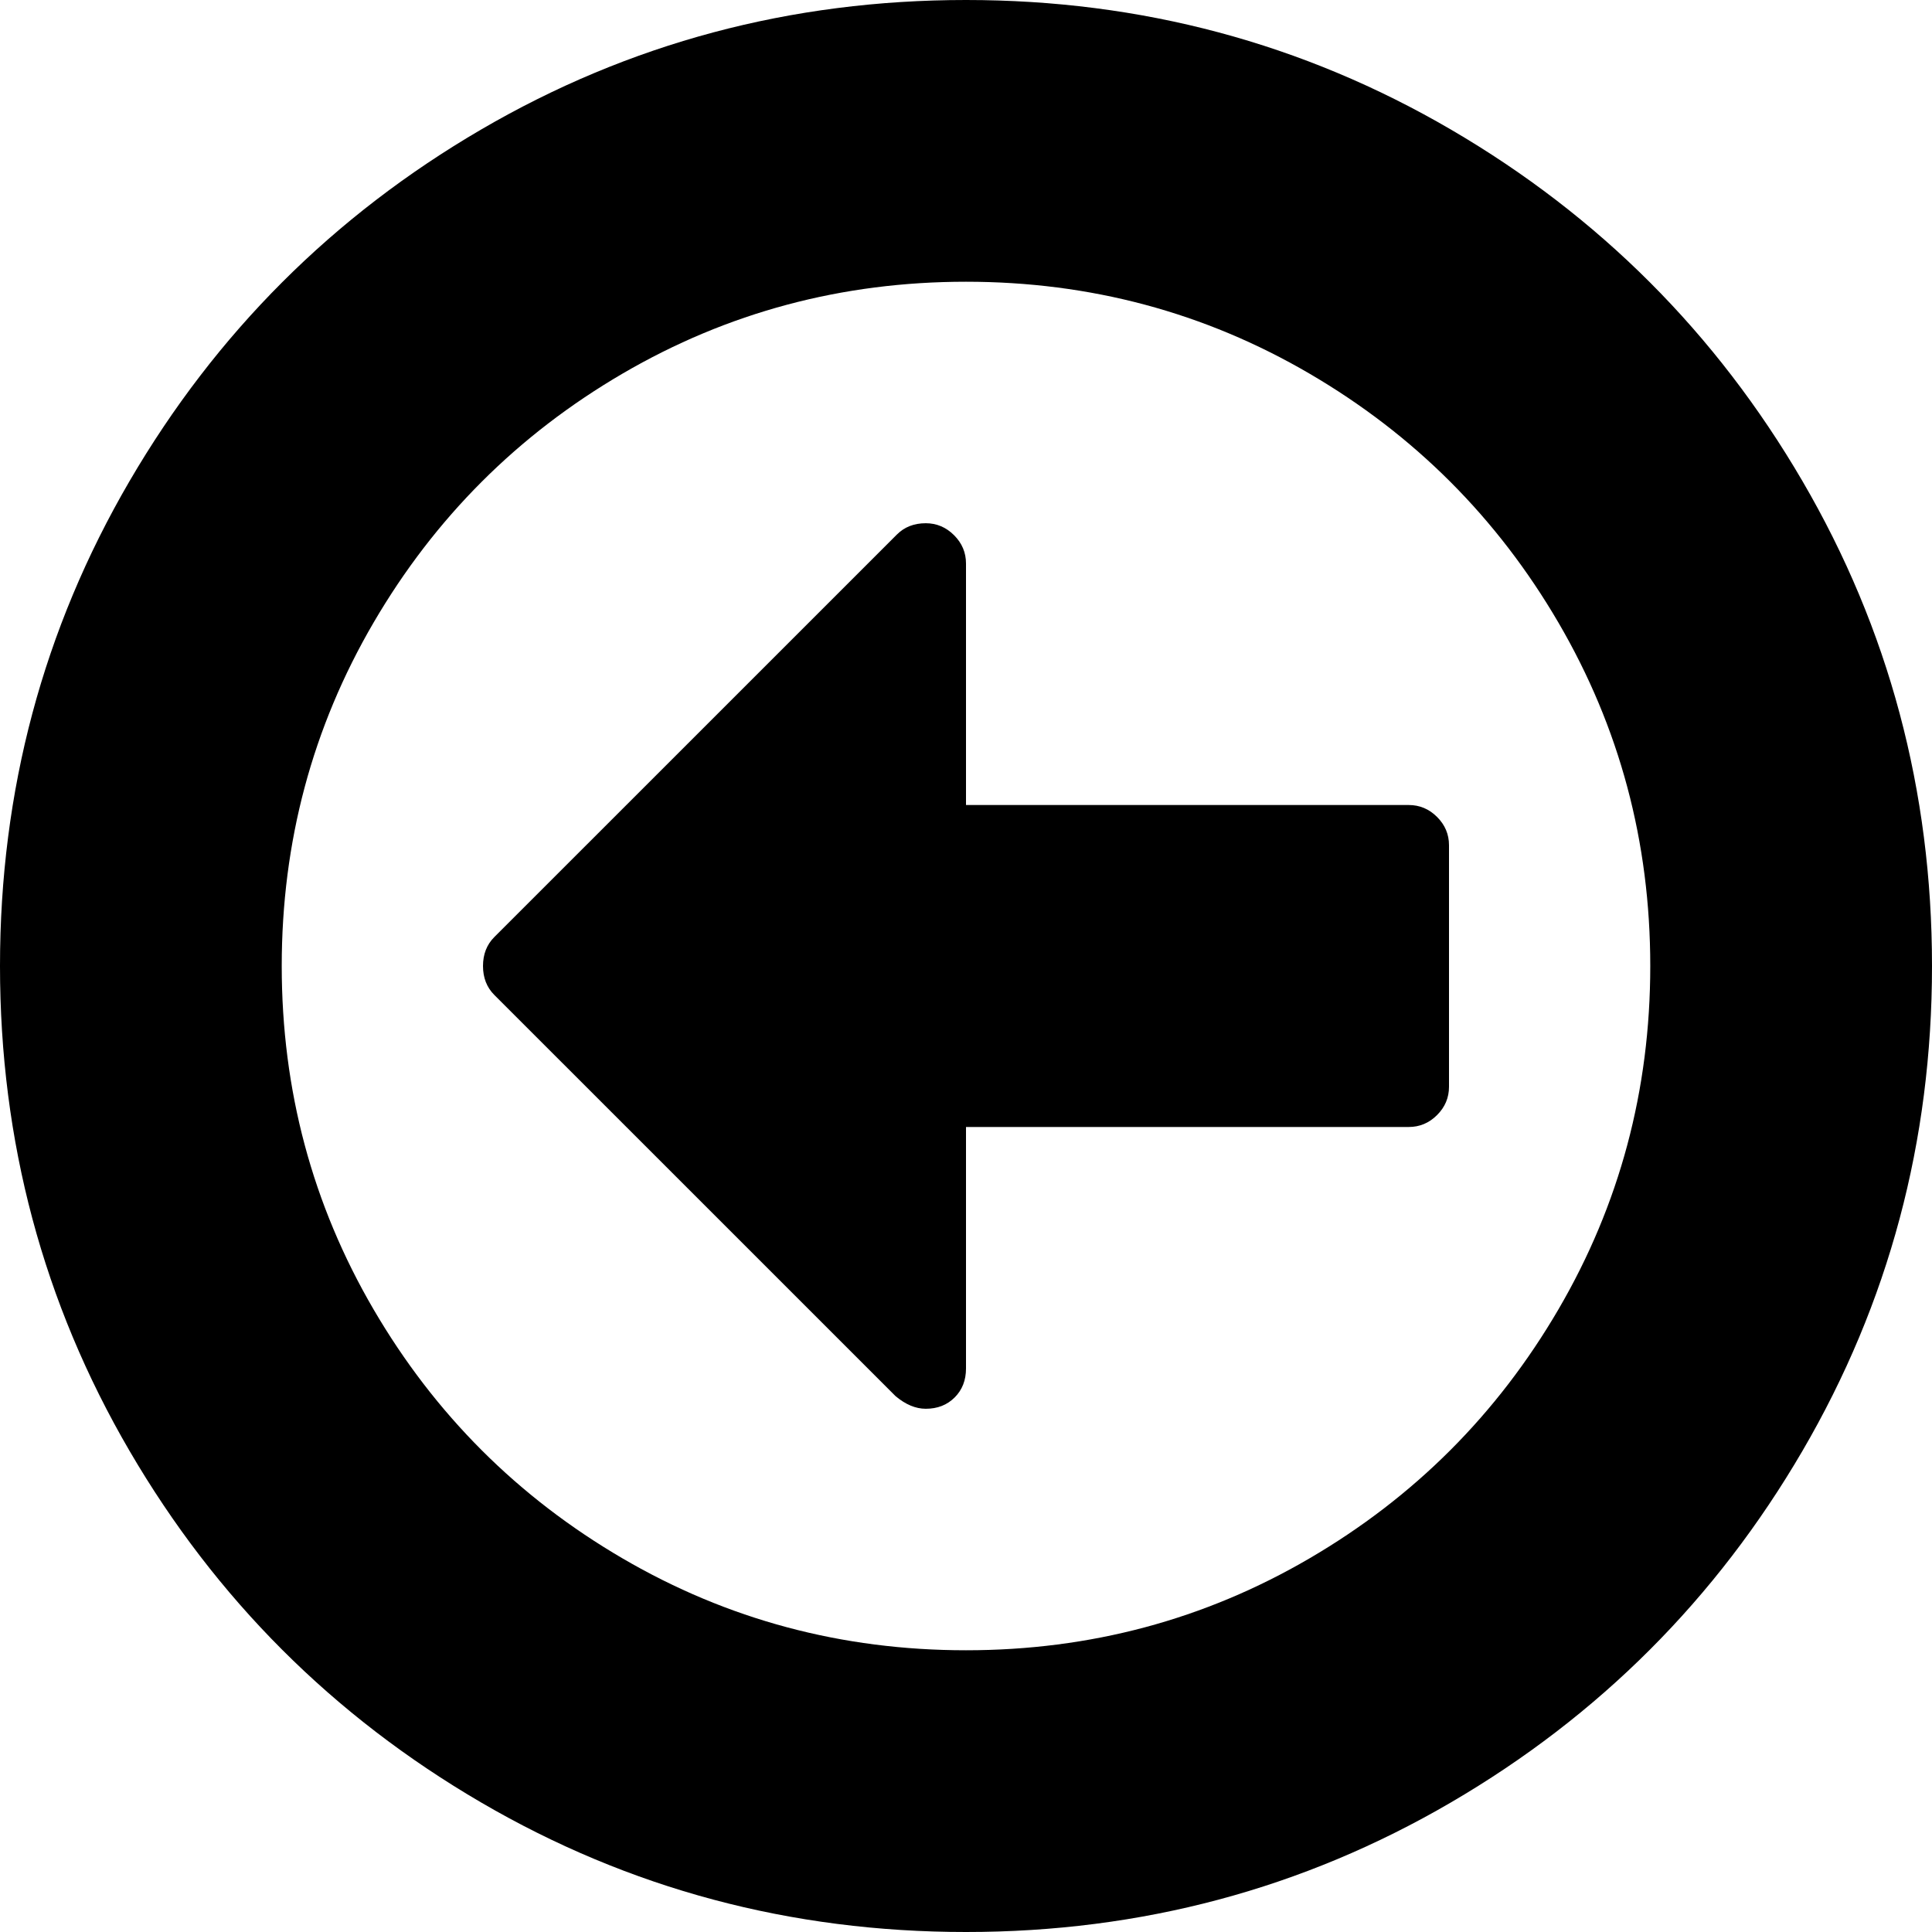
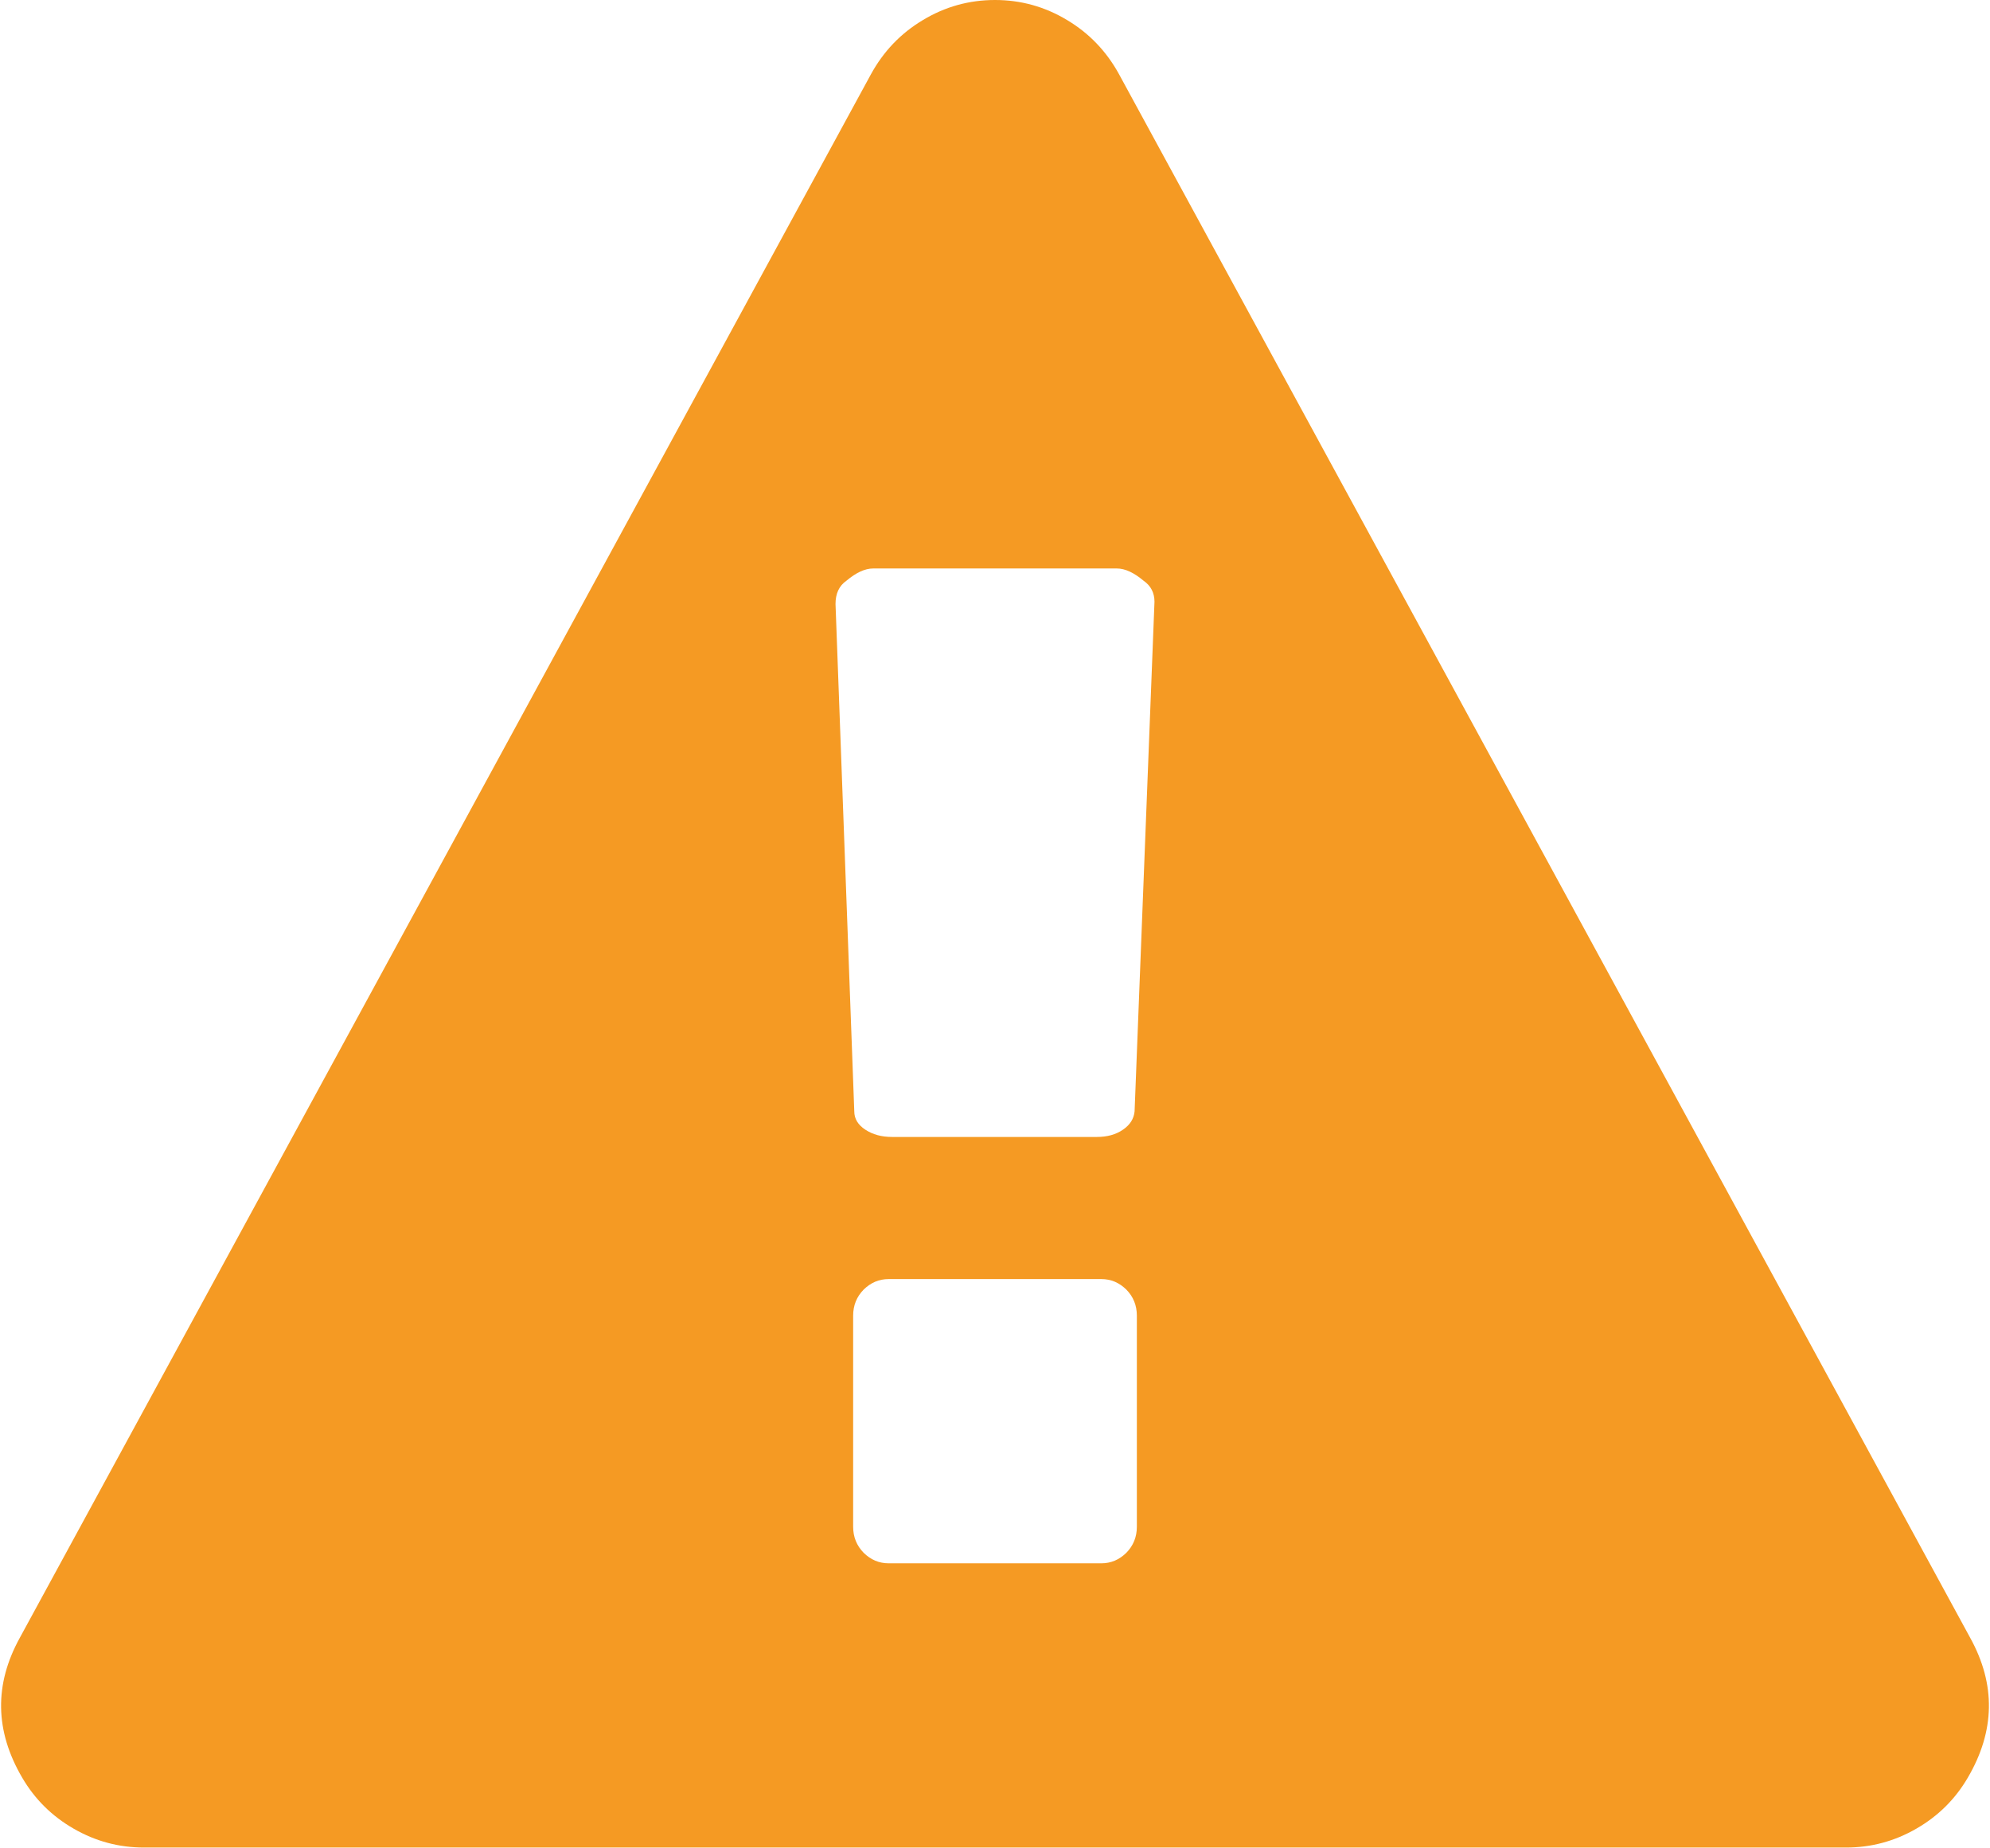
- <svg xmlns="http://www.w3.org/2000/svg" version="1.1" width="40px" height="40px">
-   <g transform="matrix(1 0 0 1 -28 -23 )">
-     <path d="M 29.753 16.914  C 29.918 17.079  30 17.274  30 17.5  L 30 22.5  C 30 22.726  29.918 22.921  29.753 23.086  C 29.588 23.251  29.392 23.333  29.167 23.333  L 20 23.333  L 20 28.333  C 20 28.576  19.922 28.776  19.766 28.932  C 19.609 29.089  19.41 29.167  19.167 29.167  C 18.958 29.167  18.75 29.08  18.542 28.906  L 10.234 20.599  C 10.078 20.443  10 20.243  10 20  C 10 19.757  10.078 19.557  10.234 19.401  L 18.568 11.068  C 18.724 10.911  18.924 10.833  19.167 10.833  C 19.392 10.833  19.588 10.916  19.753 11.081  C 19.918 11.246  20 11.441  20 11.667  L 20 16.667  L 29.167 16.667  C 29.392 16.667  29.588 16.749  29.753 16.914  Z M 32.266 27.109  C 33.533 24.939  34.167 22.569  34.167 20  C 34.167 17.431  33.533 15.061  32.266 12.891  C 30.998 10.72  29.28 9.002  27.109 7.734  C 24.939 6.467  22.569 5.833  20 5.833  C 17.431 5.833  15.061 6.467  12.891 7.734  C 10.72 9.002  9.002 10.72  7.734 12.891  C 6.467 15.061  5.833 17.431  5.833 20  C 5.833 22.569  6.467 24.939  7.734 27.109  C 9.002 29.28  10.72 30.998  12.891 32.266  C 15.061 33.533  17.431 34.167  20 34.167  C 22.569 34.167  24.939 33.533  27.109 32.266  C 29.28 30.998  30.998 29.28  32.266 27.109  Z M 37.318 9.961  C 39.106 13.025  40 16.372  40 20  C 40 23.628  39.106 26.975  37.318 30.039  C 35.53 33.103  33.103 35.53  30.039 37.318  C 26.975 39.106  23.628 40  20 40  C 16.372 40  13.025 39.106  9.961 37.318  C 6.897 35.53  4.47 33.103  2.682 30.039  C 0.894 26.975  0 23.628  0 20  C 0 16.372  0.894 13.025  2.682 9.961  C 4.47 6.897  6.897 4.47  9.961 2.682  C 13.025 0.894  16.372 0  20 0  C 23.628 0  26.975 0.894  30.039 2.682  C 33.103 4.47  35.53 6.897  37.318 9.961  Z " fill-rule="nonzero" fill="#000000" stroke="none" transform="matrix(1 0 0 1 28 23 )" />
+ <svg xmlns="http://www.w3.org/2000/svg" version="1.1" width="14px" height="13px">
+   <g transform="matrix(1 0 0 1 -719 -42 )">
+     <path d="M 7.924 10.926  C 7.973 10.876  7.998 10.815  7.998 10.742  L 7.998 9.258  C 7.998 9.185  7.973 9.124  7.924 9.074  C 7.874 9.025  7.816 9  7.748 9  L 6.252 9  C 6.184 9  6.126 9.025  6.076 9.074  C 6.027 9.124  6.002 9.185  6.002 9.258  L 6.002 10.742  C 6.002 10.815  6.027 10.876  6.076 10.926  C 6.126 10.975  6.184 11  6.252 11  L 7.748 11  C 7.816 11  7.874 10.975  7.924 10.926  Z M 7.9 7.949  C 7.95 7.915  7.977 7.872  7.982 7.82  L 8.122 4.234  C 8.122 4.172  8.097 4.122  8.045 4.086  C 7.977 4.029  7.915 4  7.857 4  L 6.143 4  C 6.085 4  6.023 4.029  5.955 4.086  C 5.903 4.122  5.878 4.177  5.878 4.25  L 6.01 7.82  C 6.01 7.872  6.036 7.915  6.088 7.949  C 6.14 7.983  6.202 8  6.275 8  L 7.717 8  C 7.79 8  7.851 7.983  7.9 7.949  Z M 7.507 0.141  C 7.663 0.234  7.785 0.362  7.873 0.523  L 13.86 11.523  C 14.042 11.852  14.036 12.18  13.844 12.508  C 13.756 12.659  13.635 12.779  13.482 12.867  C 13.328 12.956  13.163 13  12.987 13  L 1.013 13  C 0.837 13  0.672 12.956  0.518 12.867  C 0.365 12.779  0.244 12.659  0.156 12.508  C -0.036 12.18  -0.042 11.852  0.14 11.523  L 6.127 0.523  C 6.215 0.362  6.337 0.234  6.493 0.141  C 6.649 0.047  6.818 0  7 0  C 7.182 0  7.351 0.047  7.507 0.141  Z " fill-rule="nonzero" fill="#f59a23" stroke="none" transform="matrix(1 0 0 1 719 42 )" />
  </g>
</svg>
